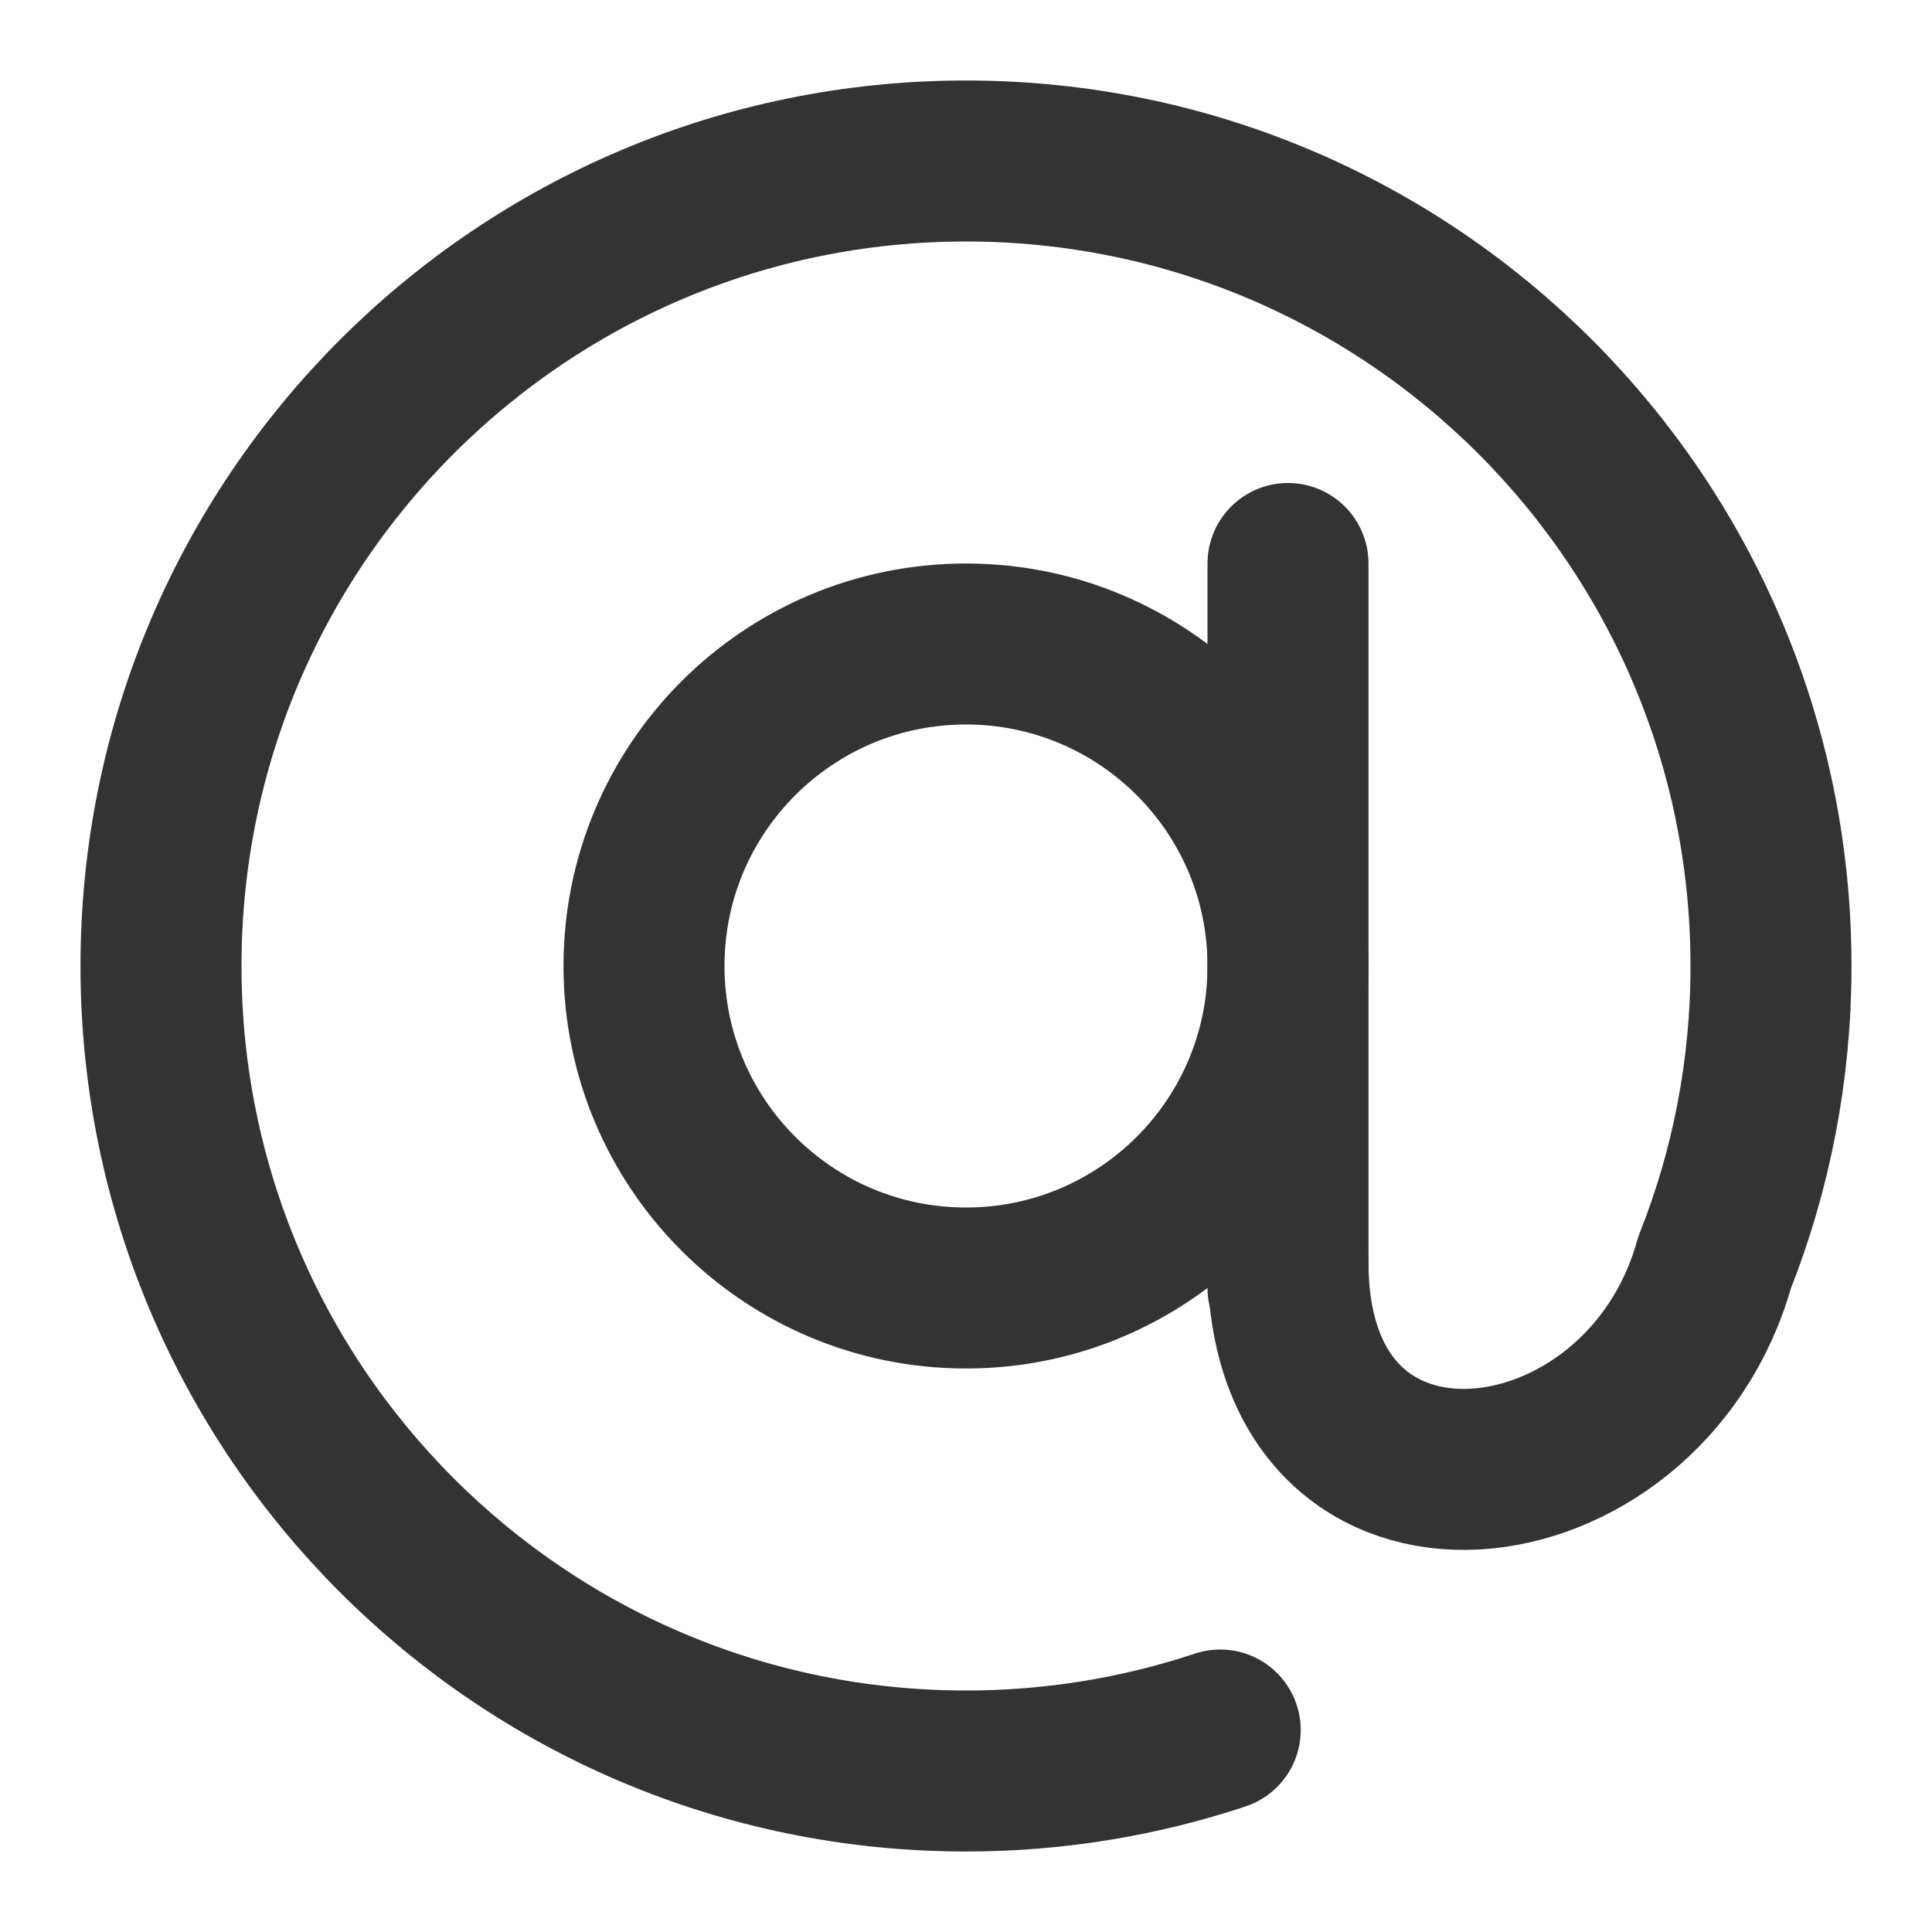
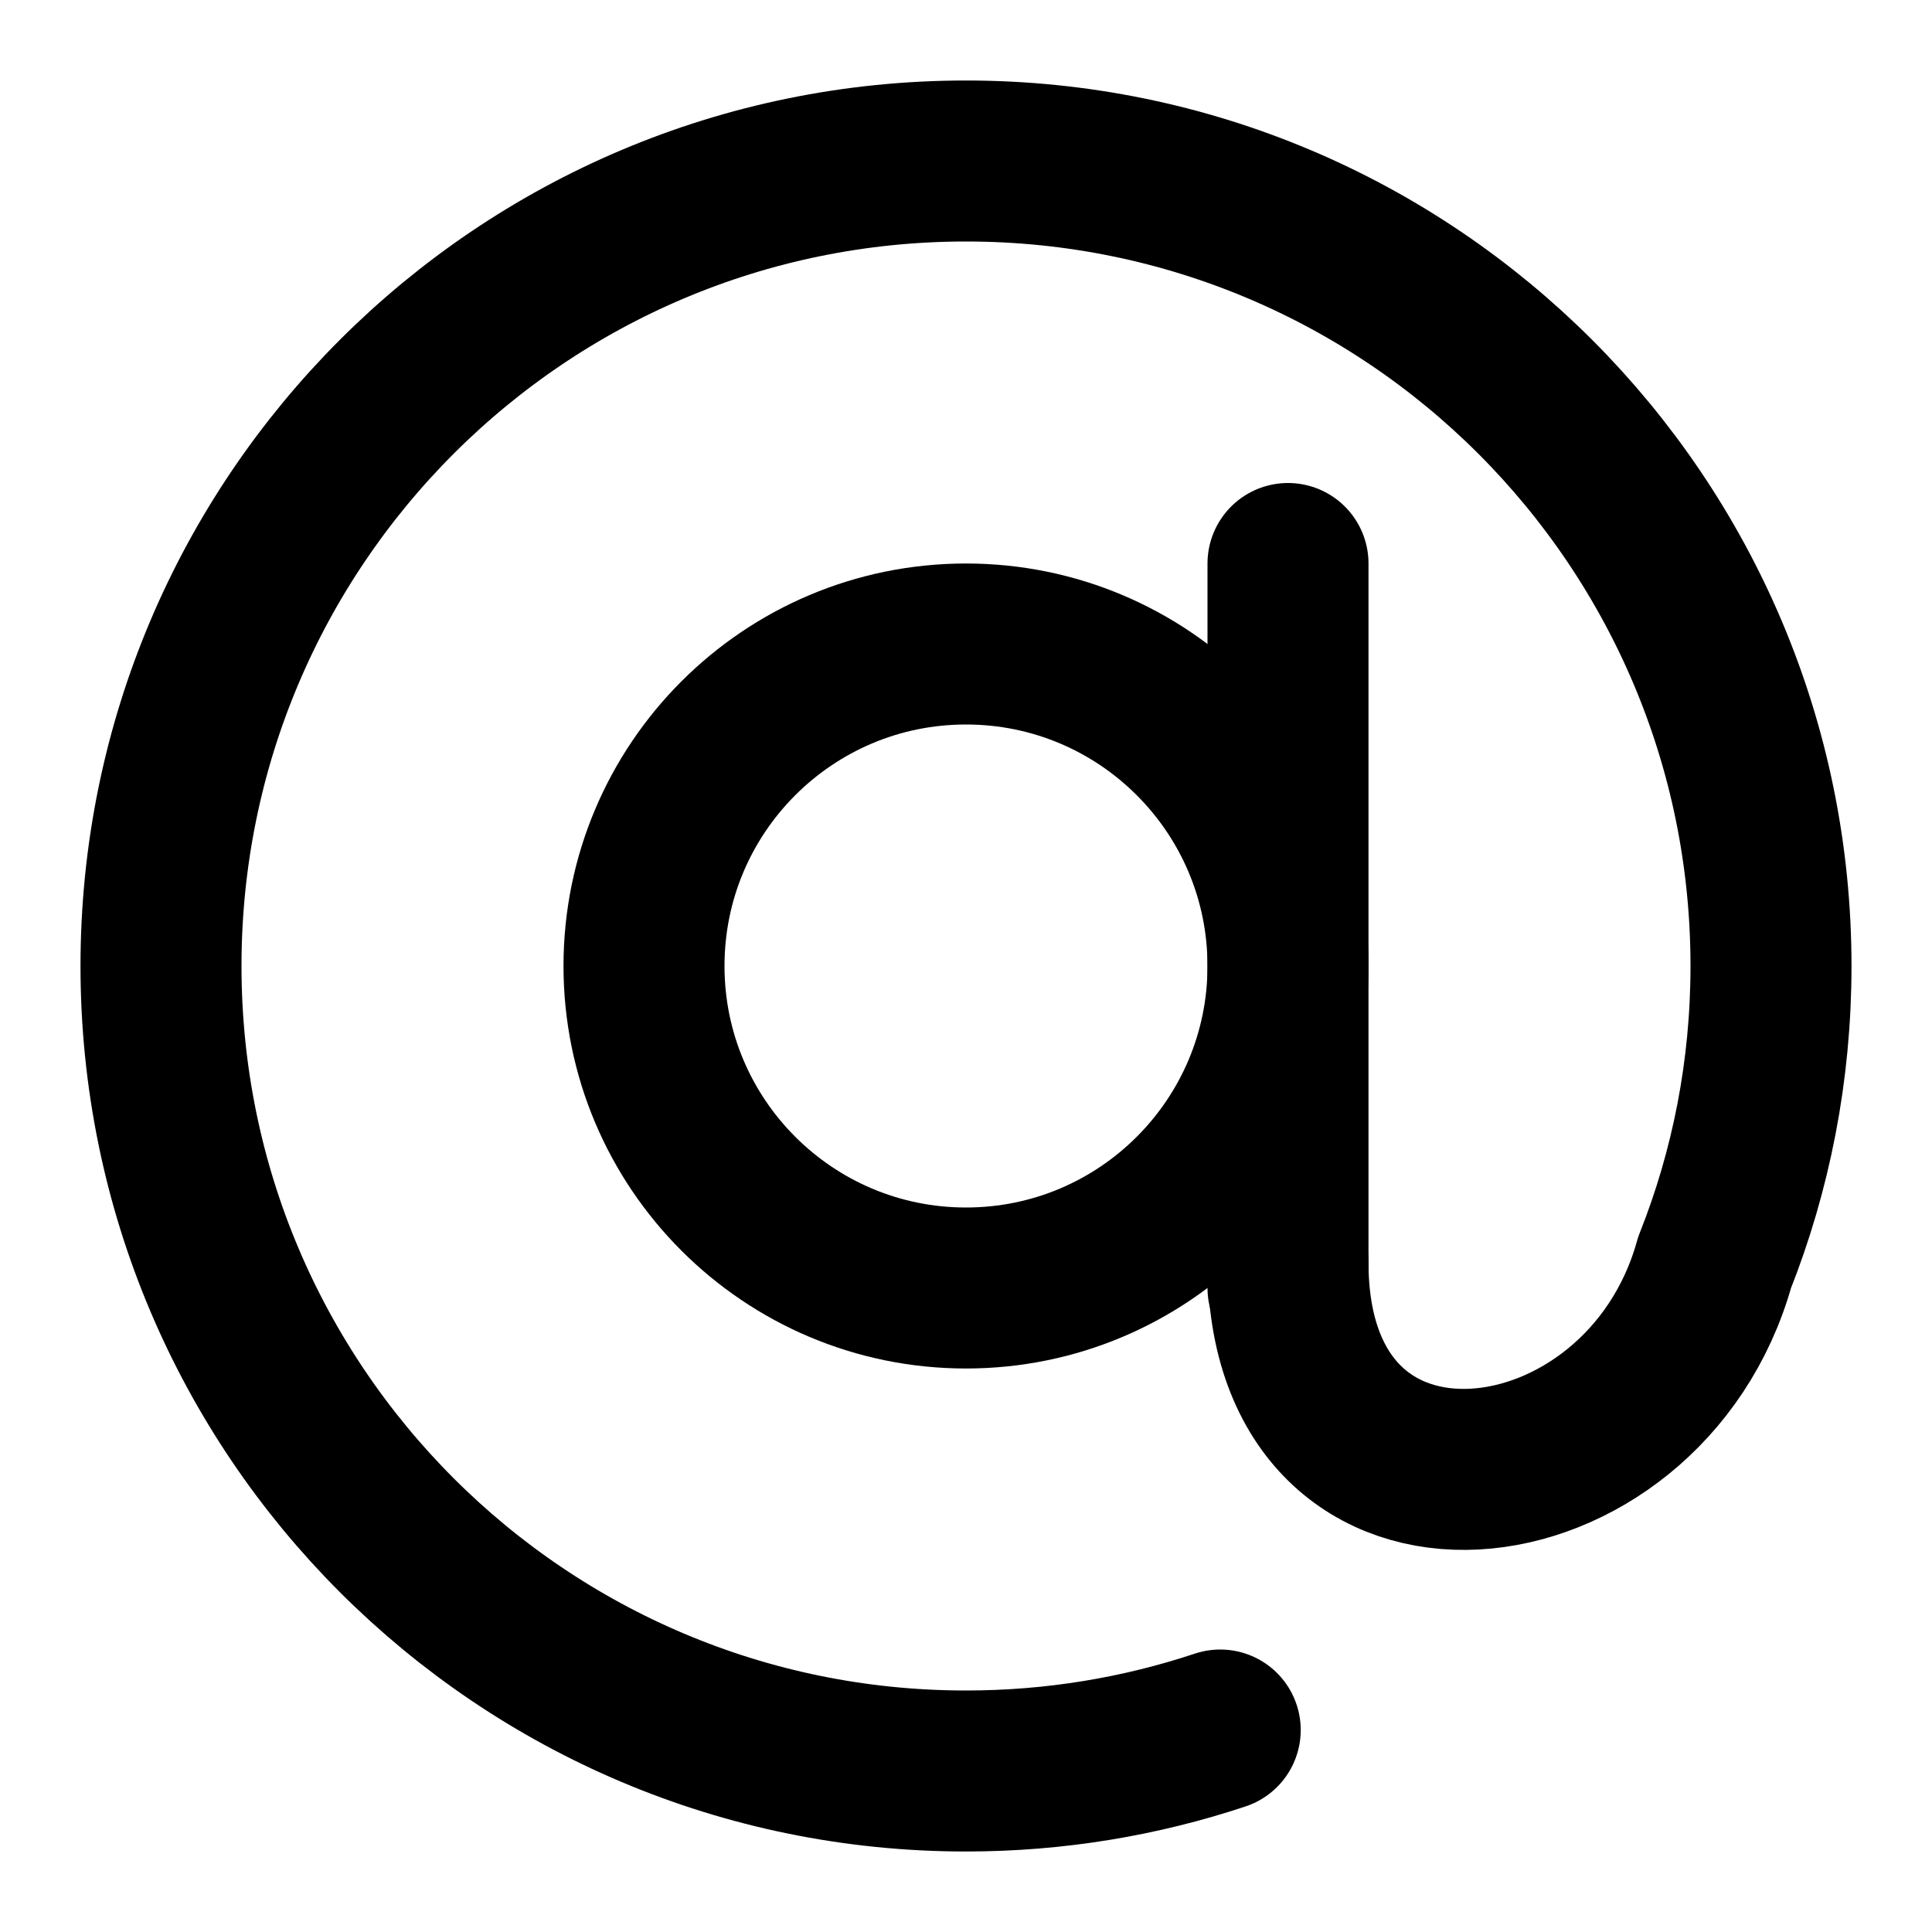
<svg xmlns="http://www.w3.org/2000/svg" width="24" height="24" viewBox="0 0 24 24" fill="none" stroke="currentColor" stroke-width="2" stroke-linecap="round" stroke-linejoin="round" class="hicon hicon-at">
-   <circle cx="12" cy="12" r="4" stroke="#333333" stroke-width="2" stroke-linecap="round" stroke-linejoin="round" />
-   <path d="M16 15.684C16 19.368 20.421 18.842 21.299 15.684C21.752 14.544 22 13.301 22 12C22 6.477 17.523 2 12 2C6.477 2 2 6.477 2 12C2 17.523 6.477 22 12 22C13.104 22 14.165 21.821 15.158 21.491" stroke="#333333" stroke-width="2" stroke-linecap="round" stroke-linejoin="round" />
-   <line x1="16" y1="7" x2="16" y2="16" stroke="#333333" stroke-width="2" stroke-linecap="round" stroke-linejoin="round" />
+   <circle cx="12" cy="12" r="4" stroke="currentColor" stroke-width="2" stroke-linecap="round" stroke-linejoin="round" />
+   <path d="M16 15.684C16 19.368 20.421 18.842 21.299 15.684C21.752 14.544 22 13.301 22 12C22 6.477 17.523 2 12 2C6.477 2 2 6.477 2 12C2 17.523 6.477 22 12 22C13.104 22 14.165 21.821 15.158 21.491" stroke="currentColor" stroke-width="2" stroke-linecap="round" stroke-linejoin="round" />
+   <line x1="16" y1="7" x2="16" y2="16" stroke="currentColor" stroke-width="2" stroke-linecap="round" stroke-linejoin="round" />
</svg>
